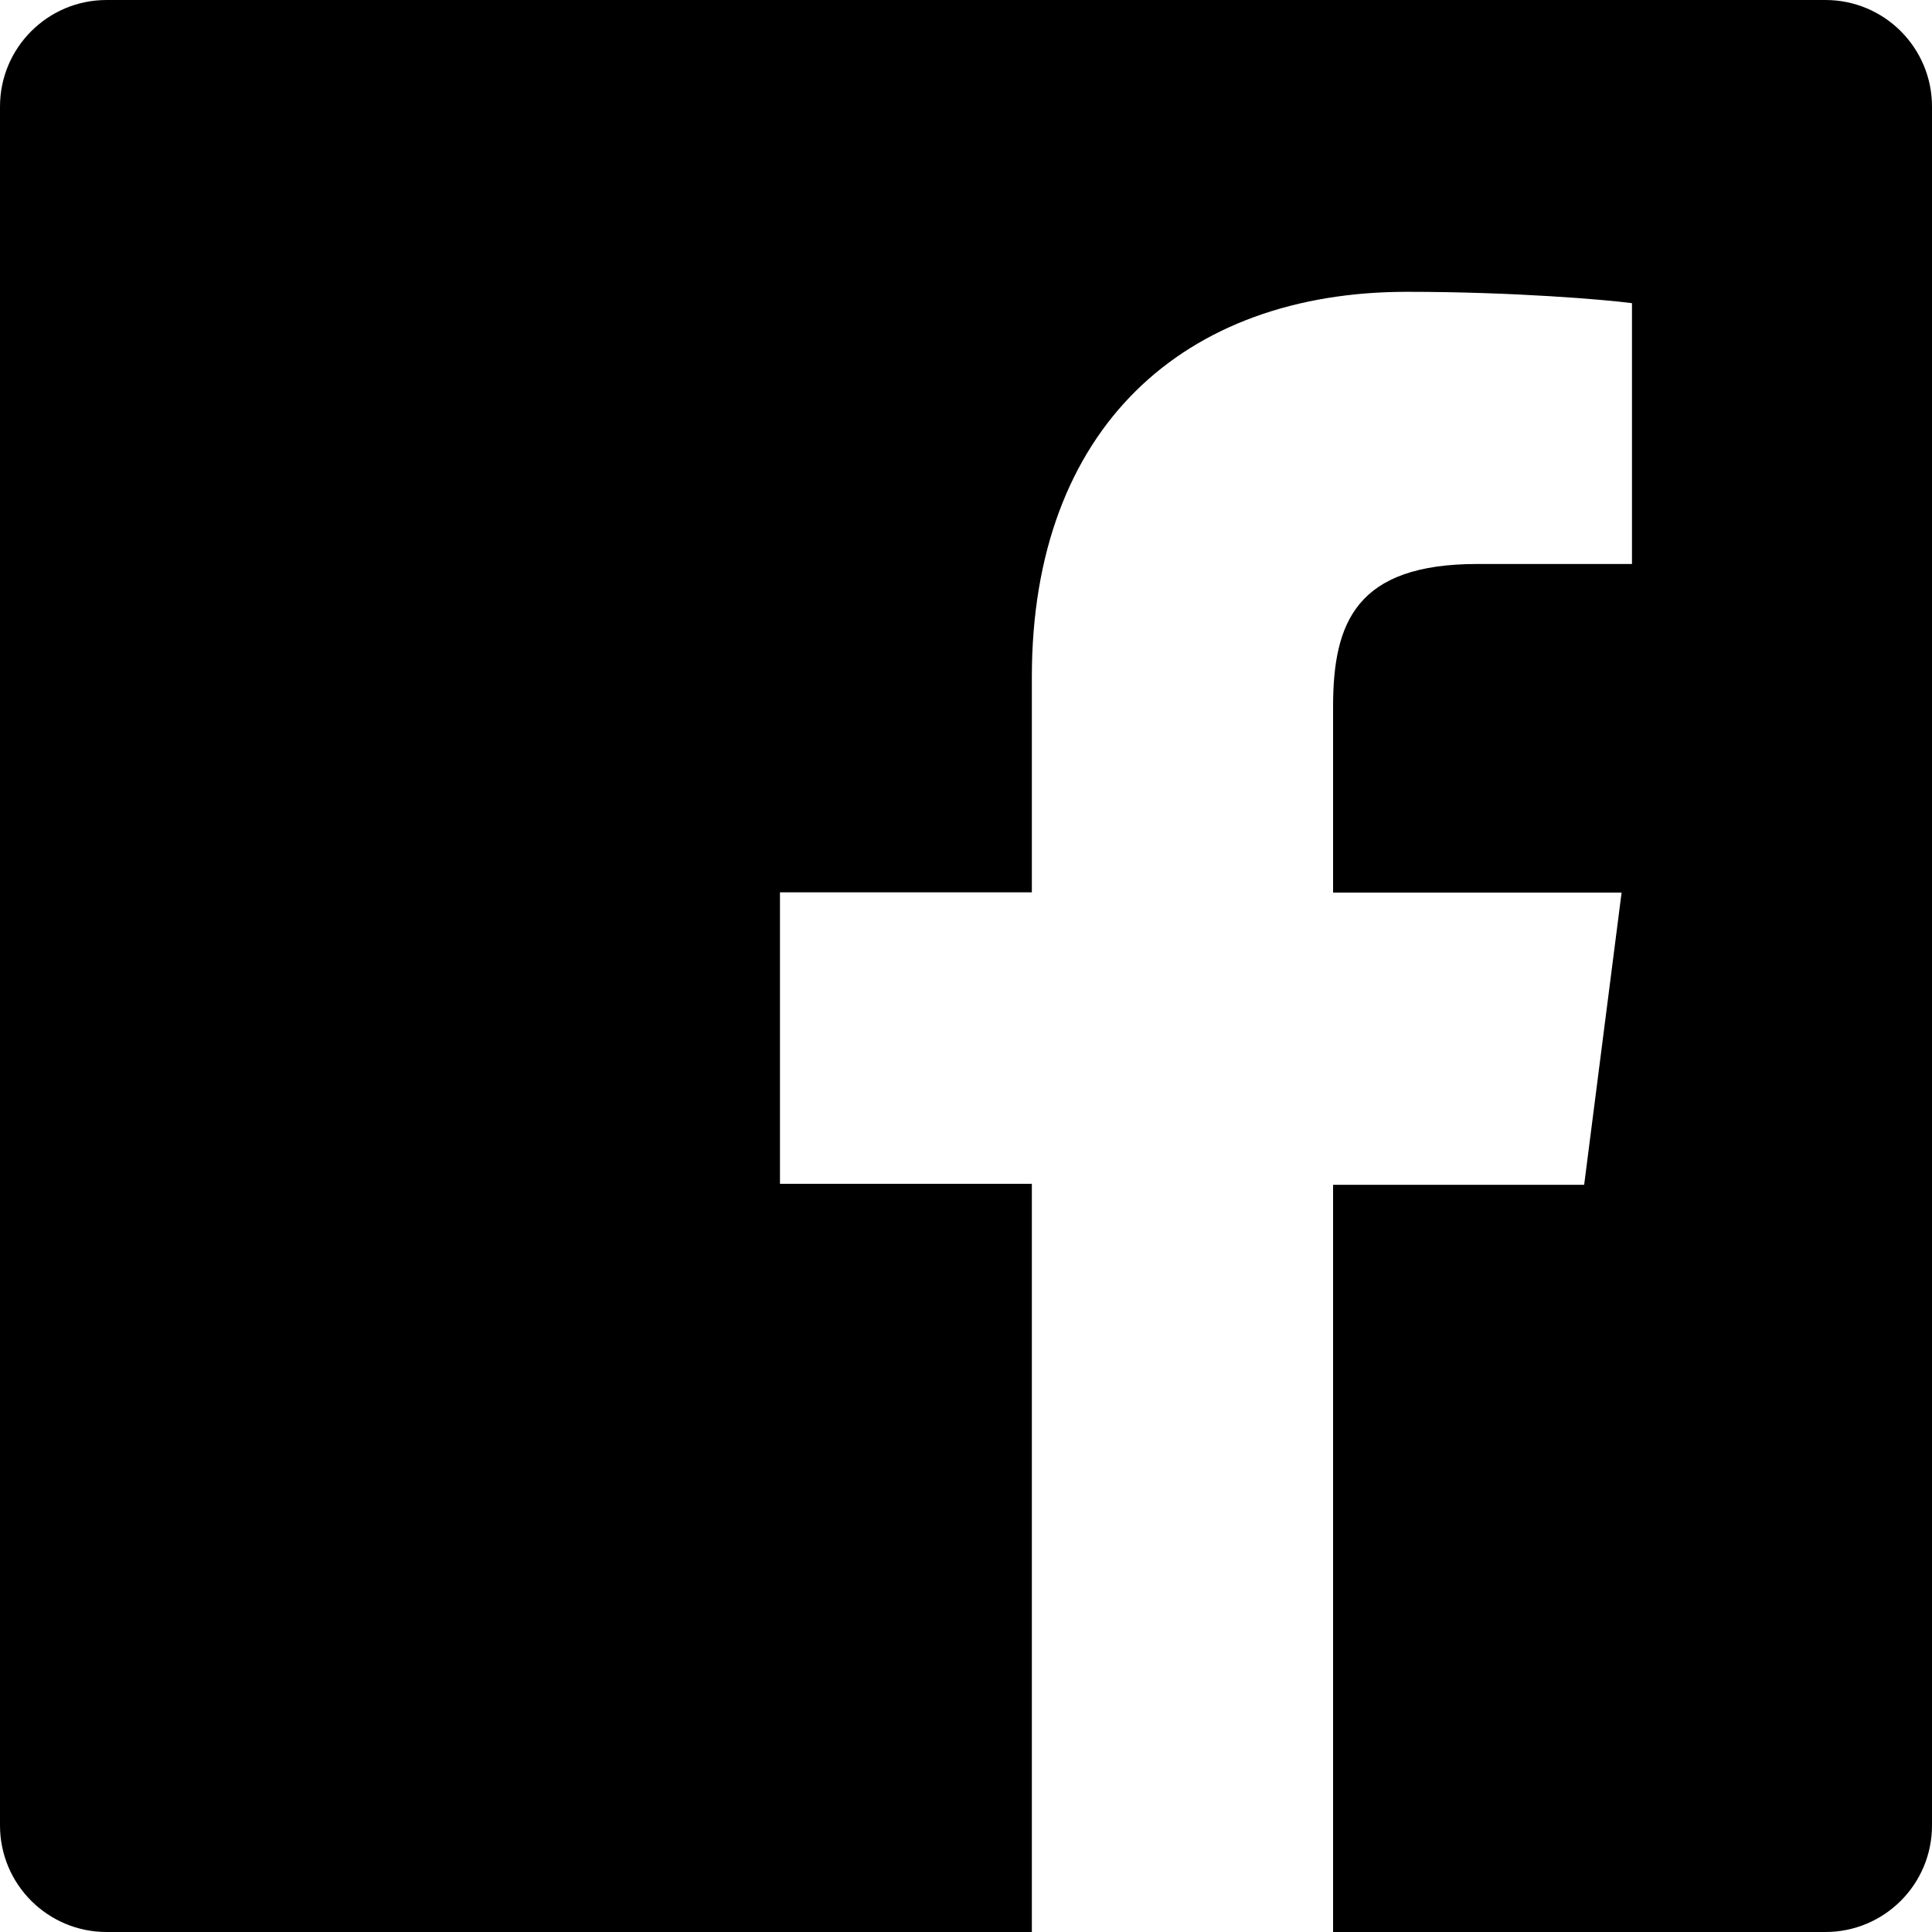
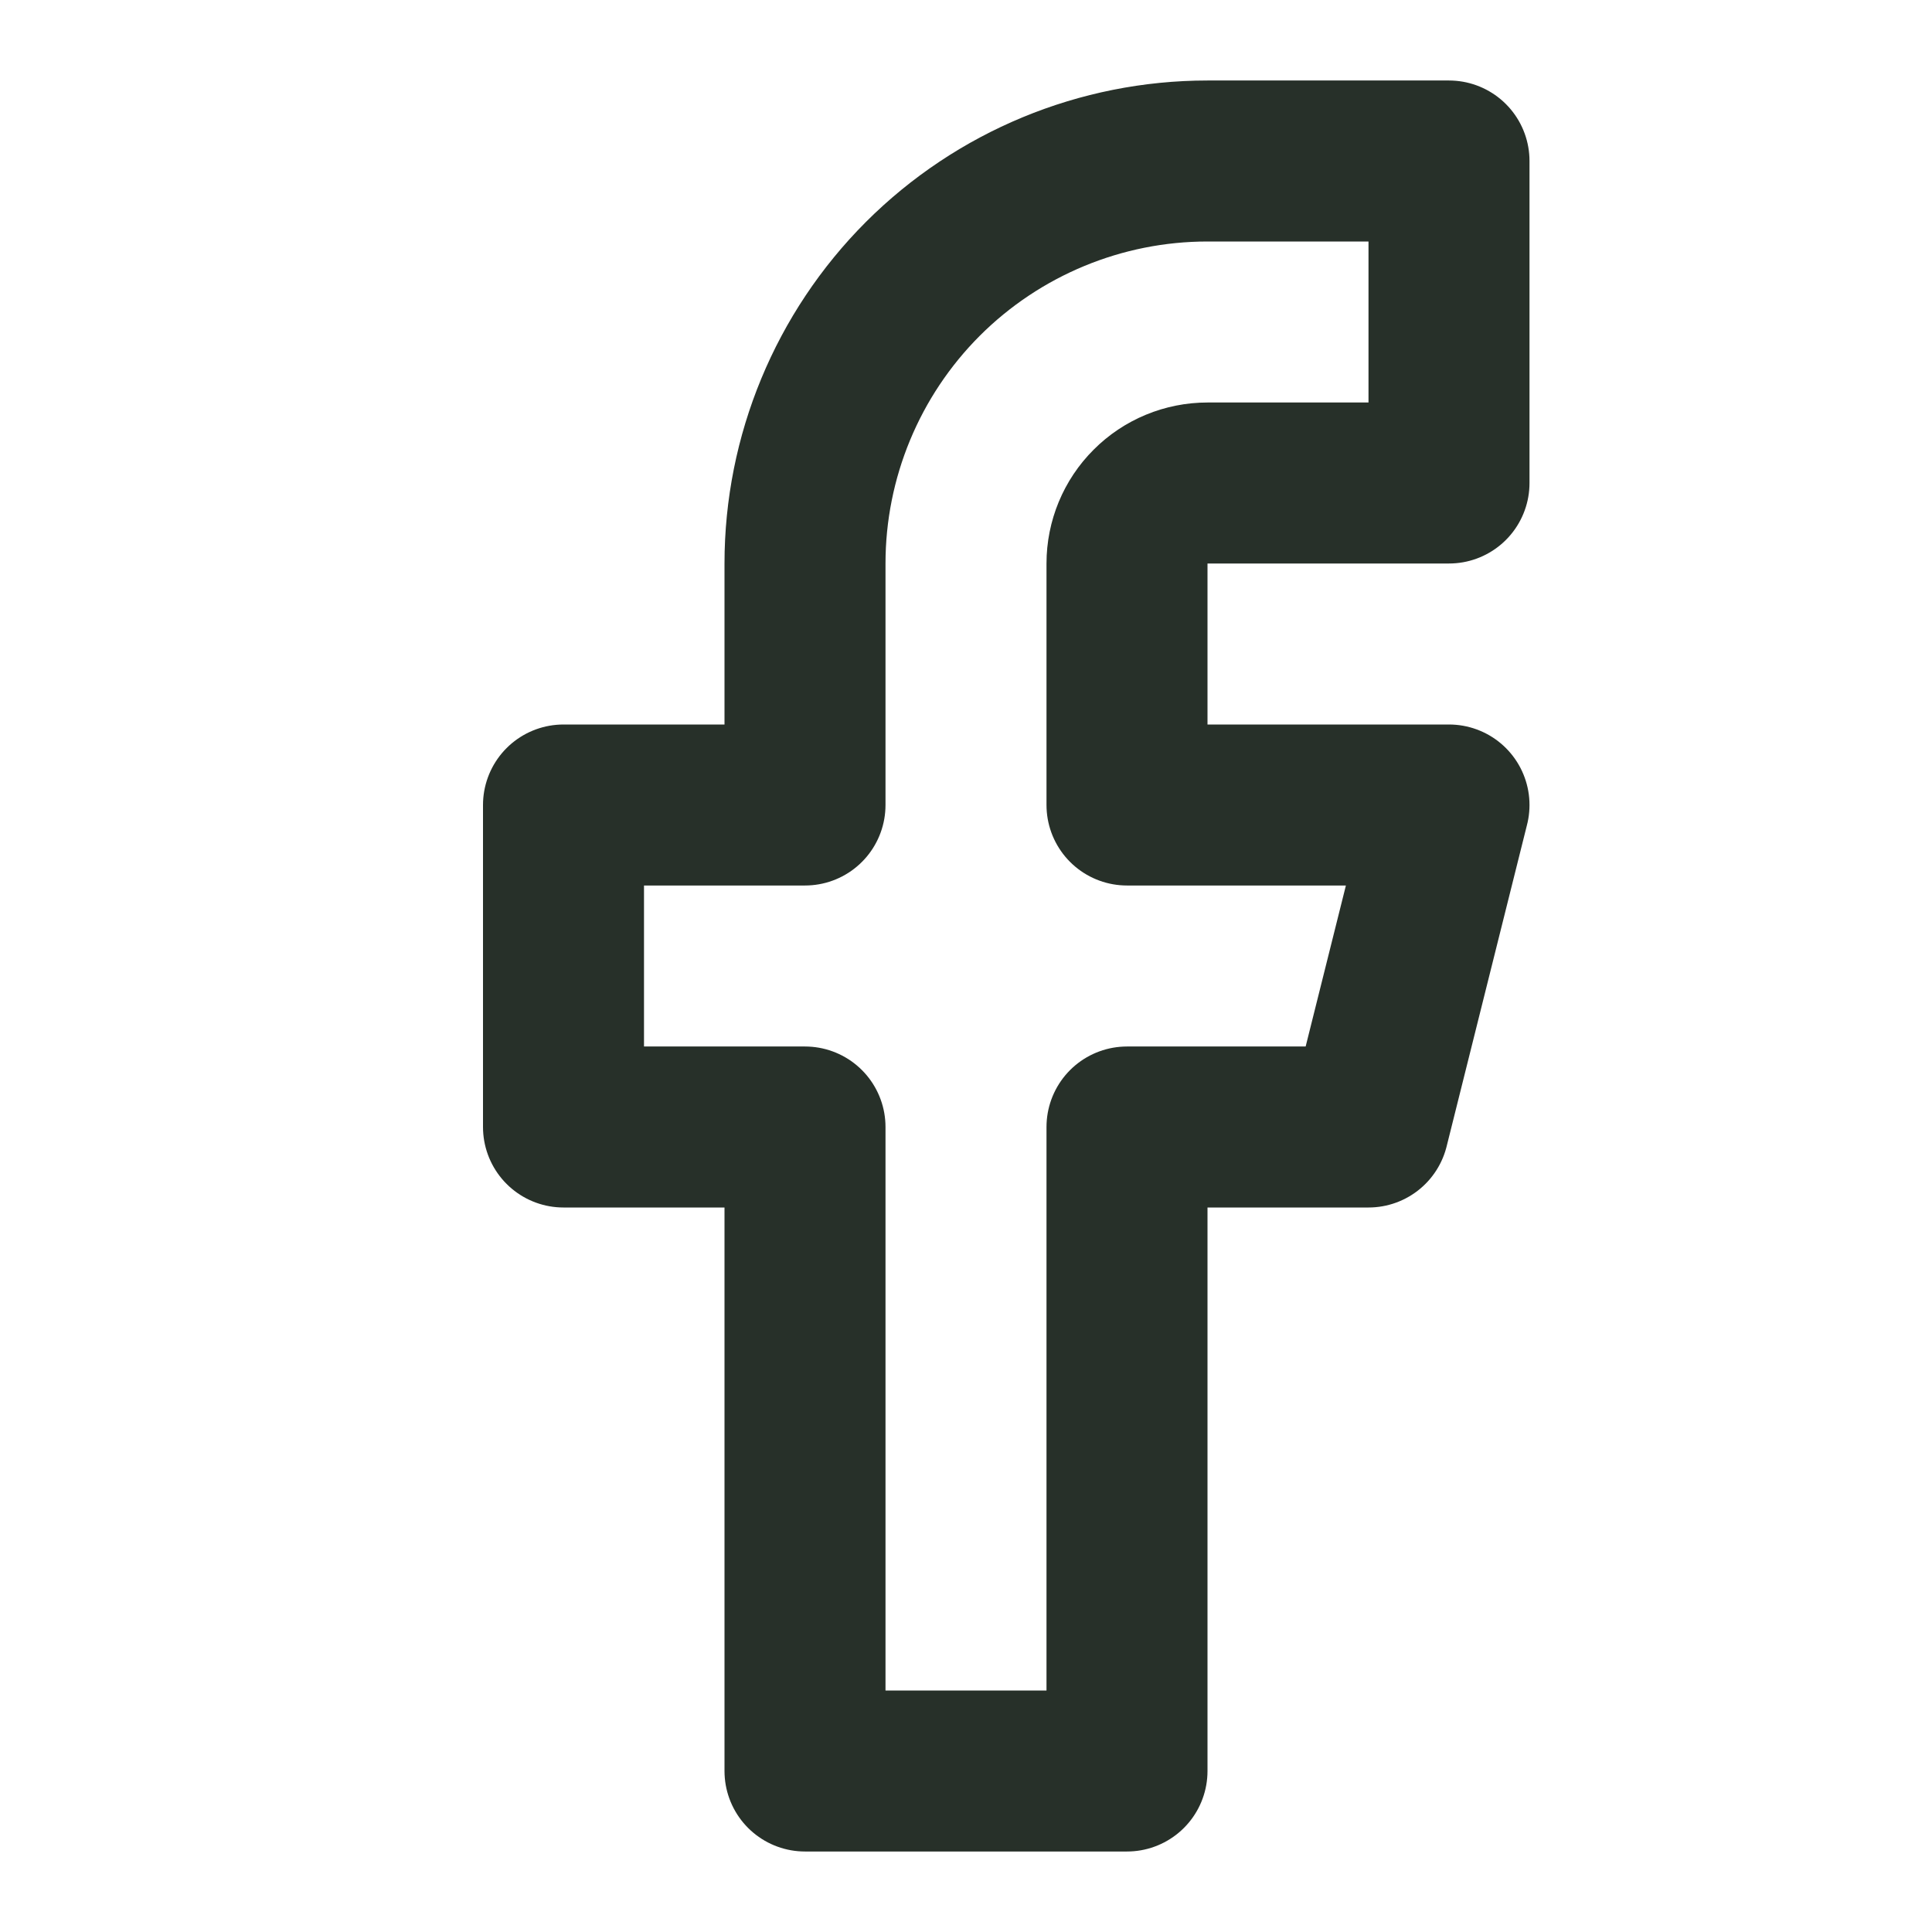
- <svg xmlns="http://www.w3.org/2000/svg" role="img" viewBox="0 0 24 24">
-   <path d="M22.676 0H1.324C.593 0 0 .593 0 1.324v21.352C0 23.408.593 24 1.324 24h11.494v-9.294H9.689v-3.621h3.129V8.41c0-3.099 1.894-4.785 4.659-4.785 1.325 0 2.464.097 2.796.141v3.24h-1.921c-1.5 0-1.792.721-1.792 1.771v2.311h3.584l-.465 3.63H16.56V24h6.115c.733 0 1.325-.592 1.325-1.324V1.324C24 .593 23.408 0 22.676 0" />
+ <svg xmlns="http://www.w3.org/2000/svg" width="24" height="24" viewBox="0 0 24 24" fill="none">
+   <path d="M18 2H15C13.674 2 12.402 2.527 11.464 3.464C10.527 4.402 10 5.674 10 7V10H7V14H10V22H14V14H17L18 10H14V7C14 6.735 14.105 6.48 14.293 6.293C14.48 6.105 14.735 6 15 6H18V2Z" stroke="#273029" stroke-width="2" stroke-linecap="round" stroke-linejoin="round" />
</svg>
